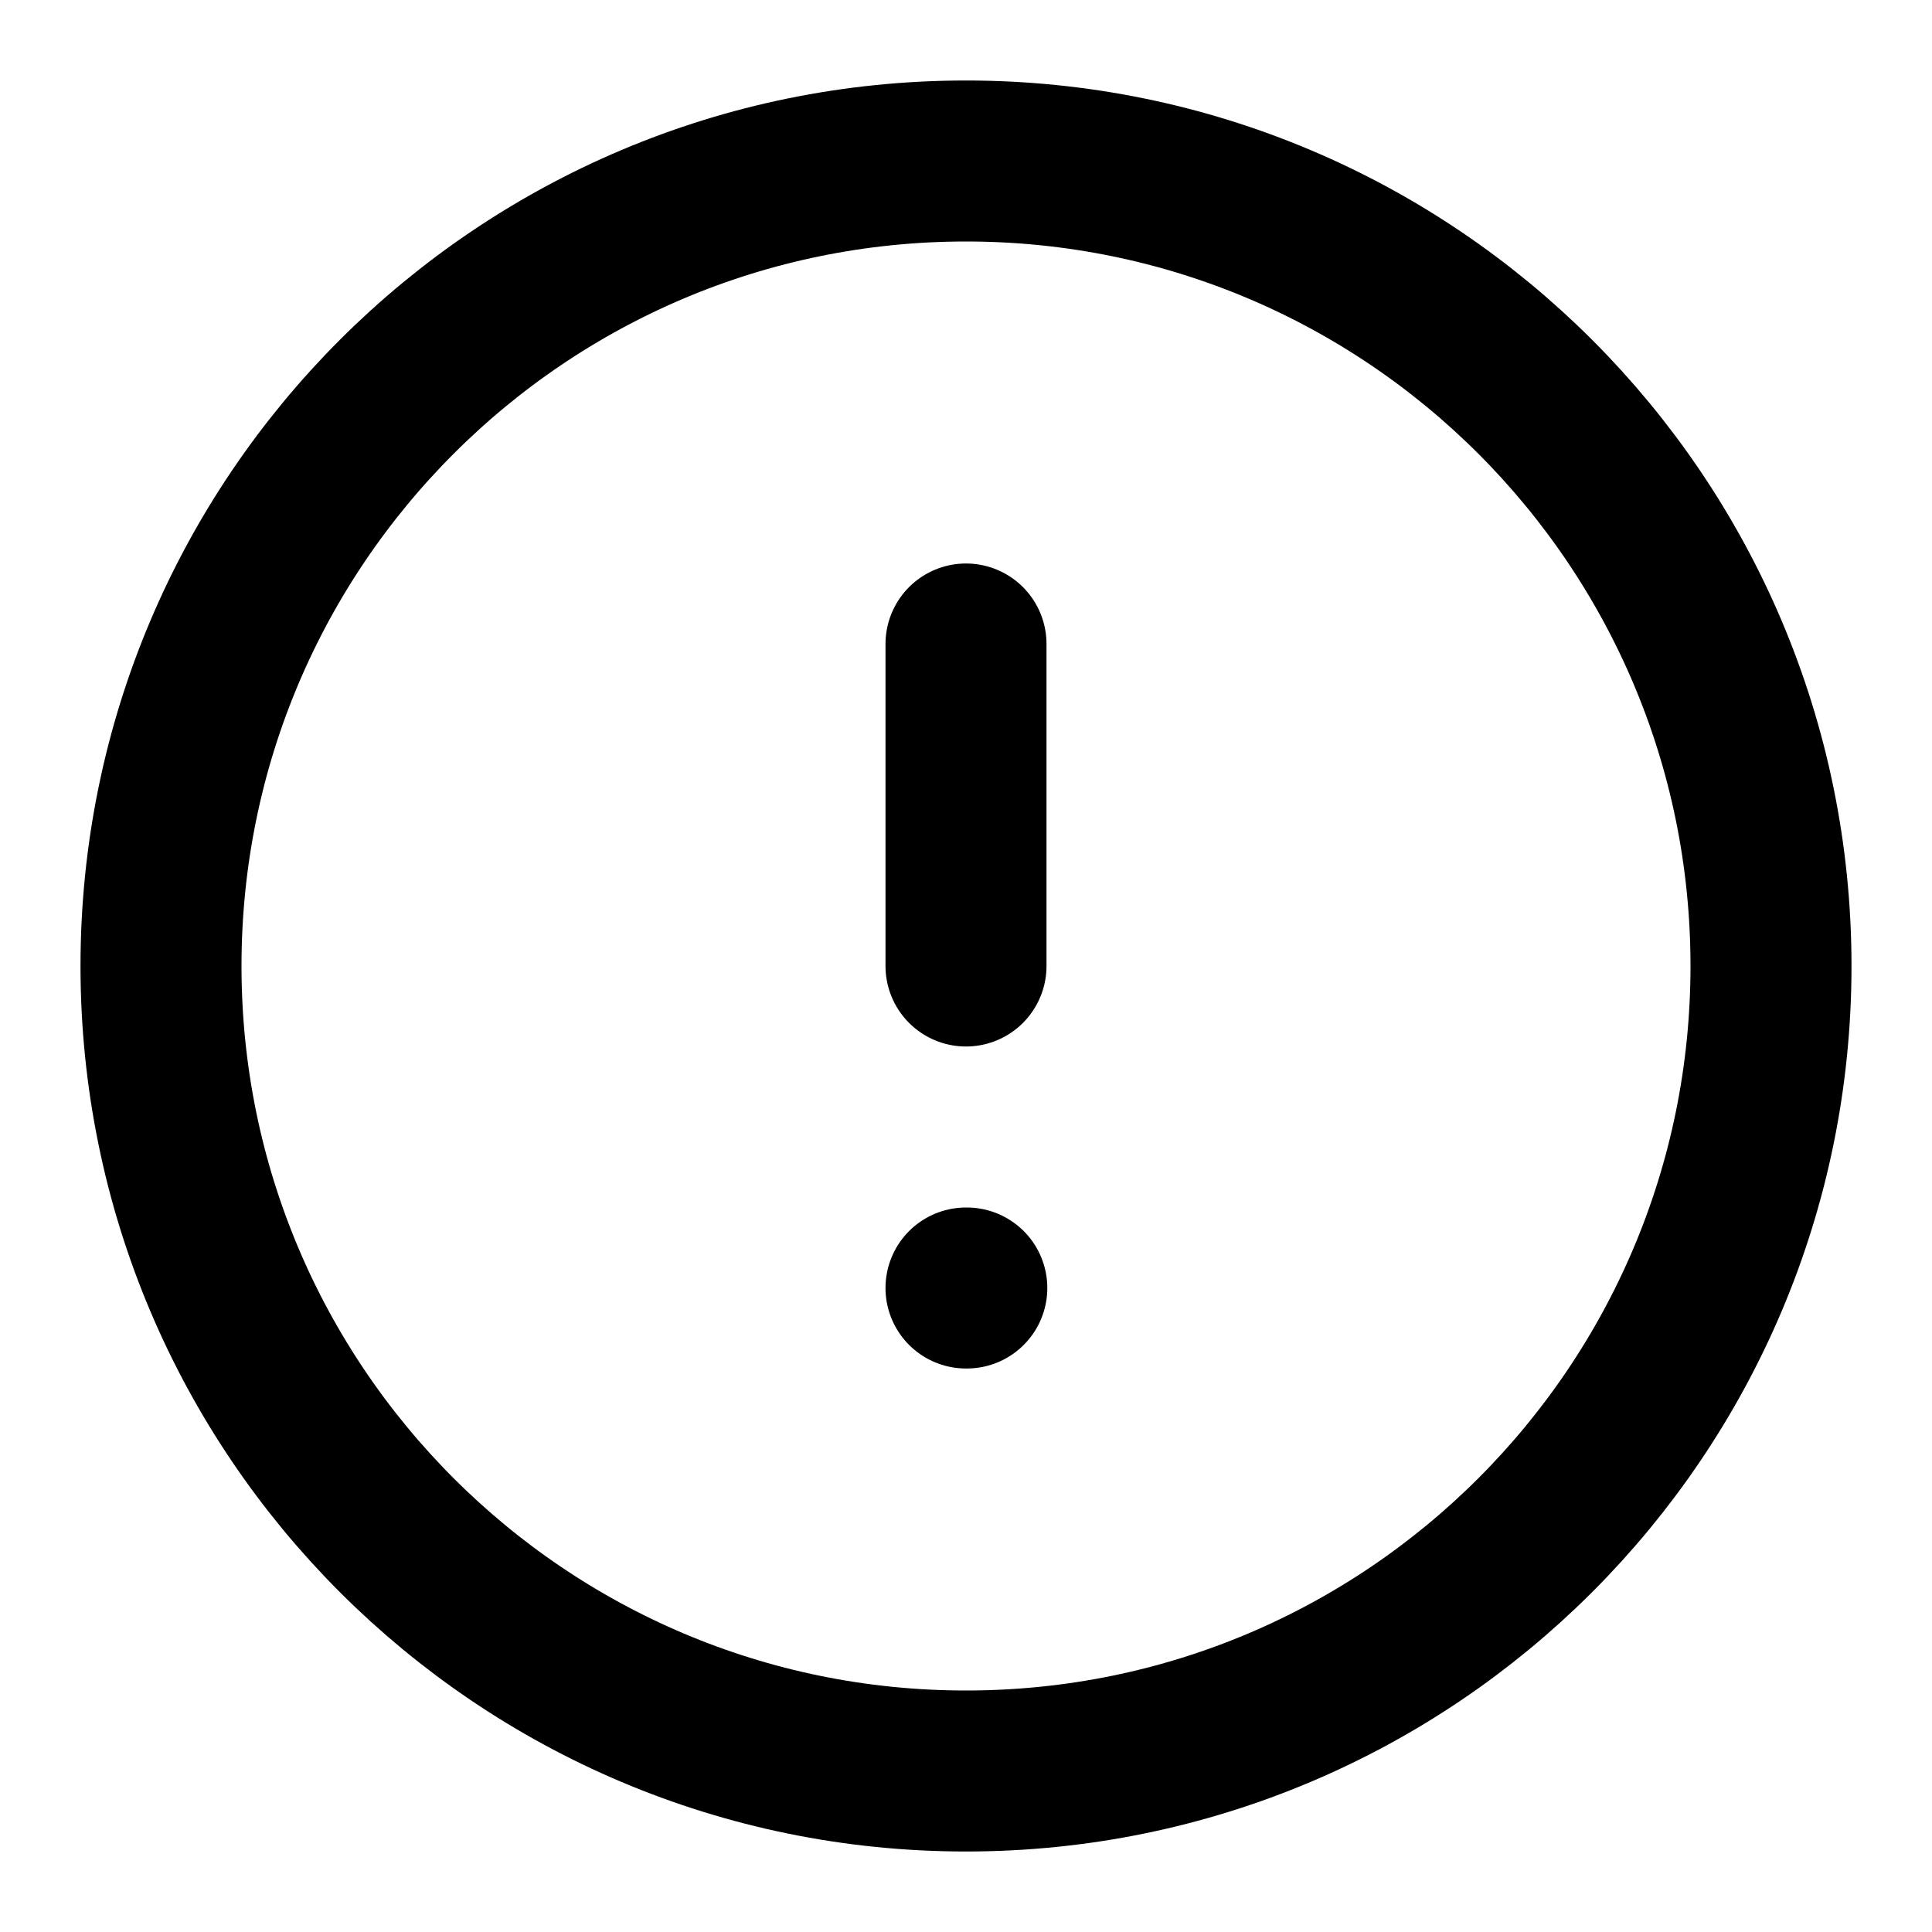
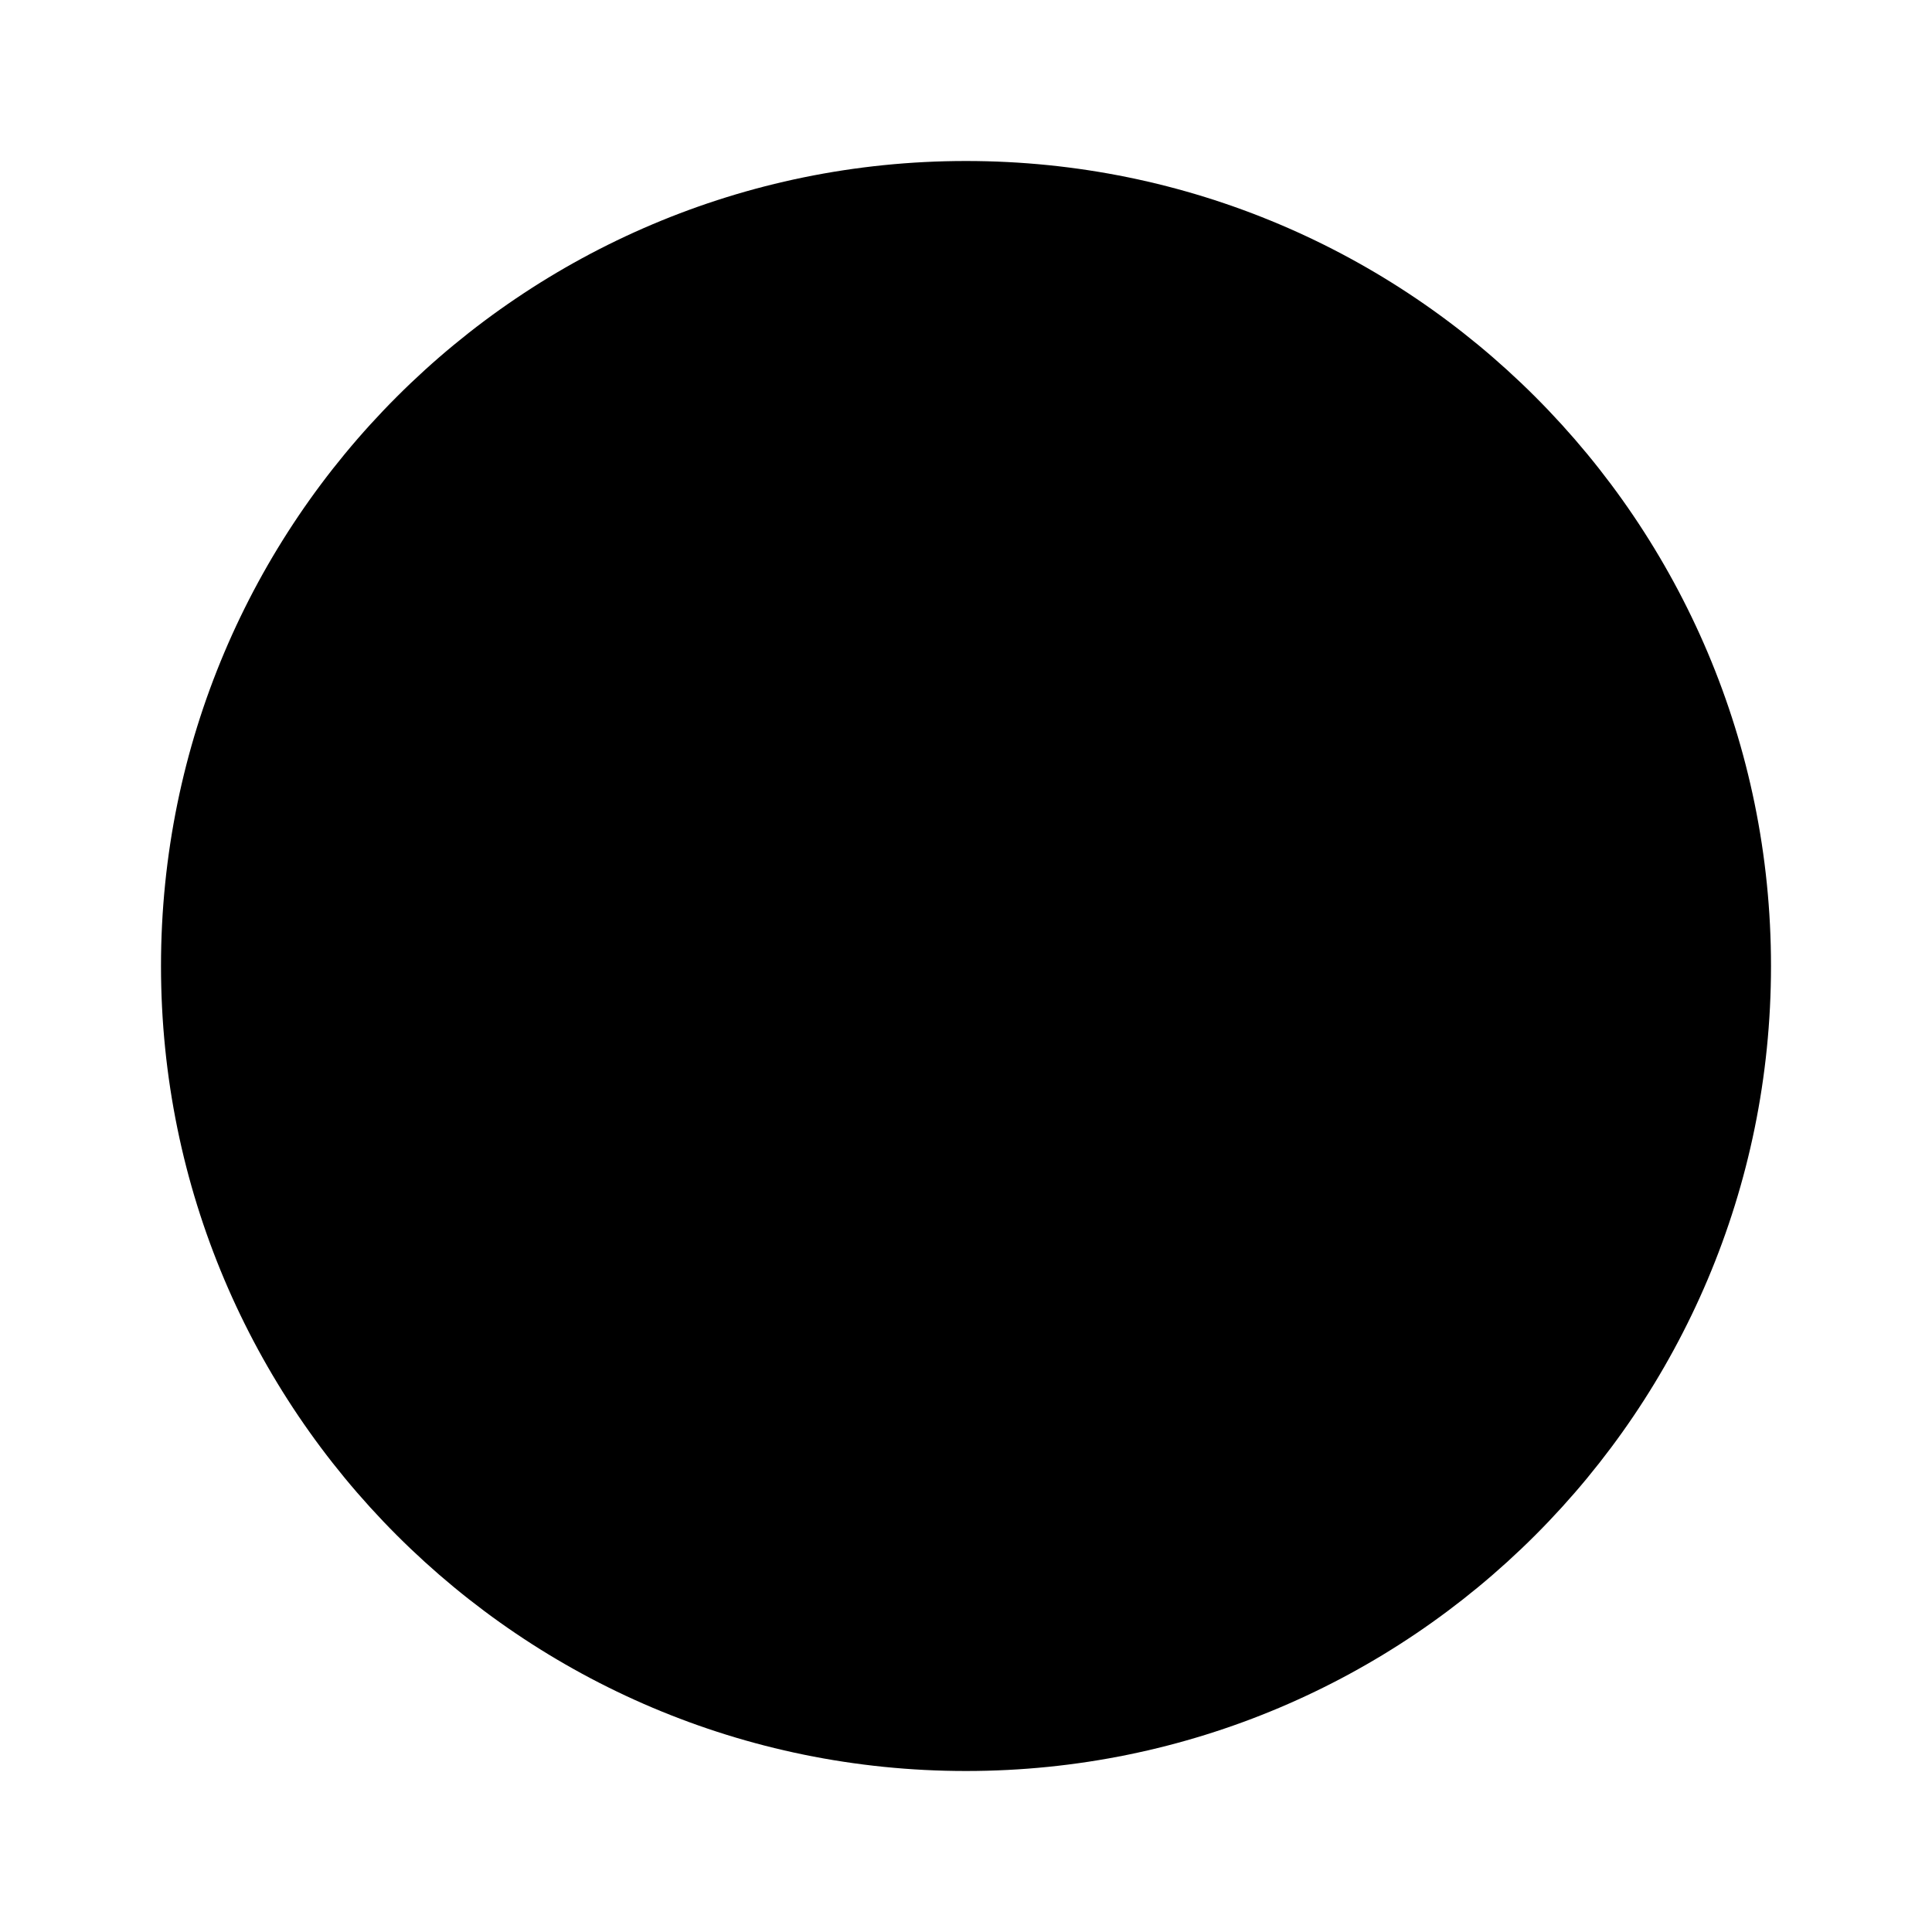
- <svg xmlns="http://www.w3.org/2000/svg" width="24" height="24" viewBox="0 0 24 24" fill="none" stroke="currentColor" stroke-width="2" stroke-linecap="round" stroke-linejoin="round">
+ <svg xmlns="http://www.w3.org/2000/svg" width="24" height="24" viewBox="0 0 24 24" fill="currentColor">
  <path d="M12 22c5.523 0 10-4.477 10-10S17.523 2 12 2 2 6.477 2 12s4.477 10 10 10zm0-14v4m0 4h.01" />
</svg>
